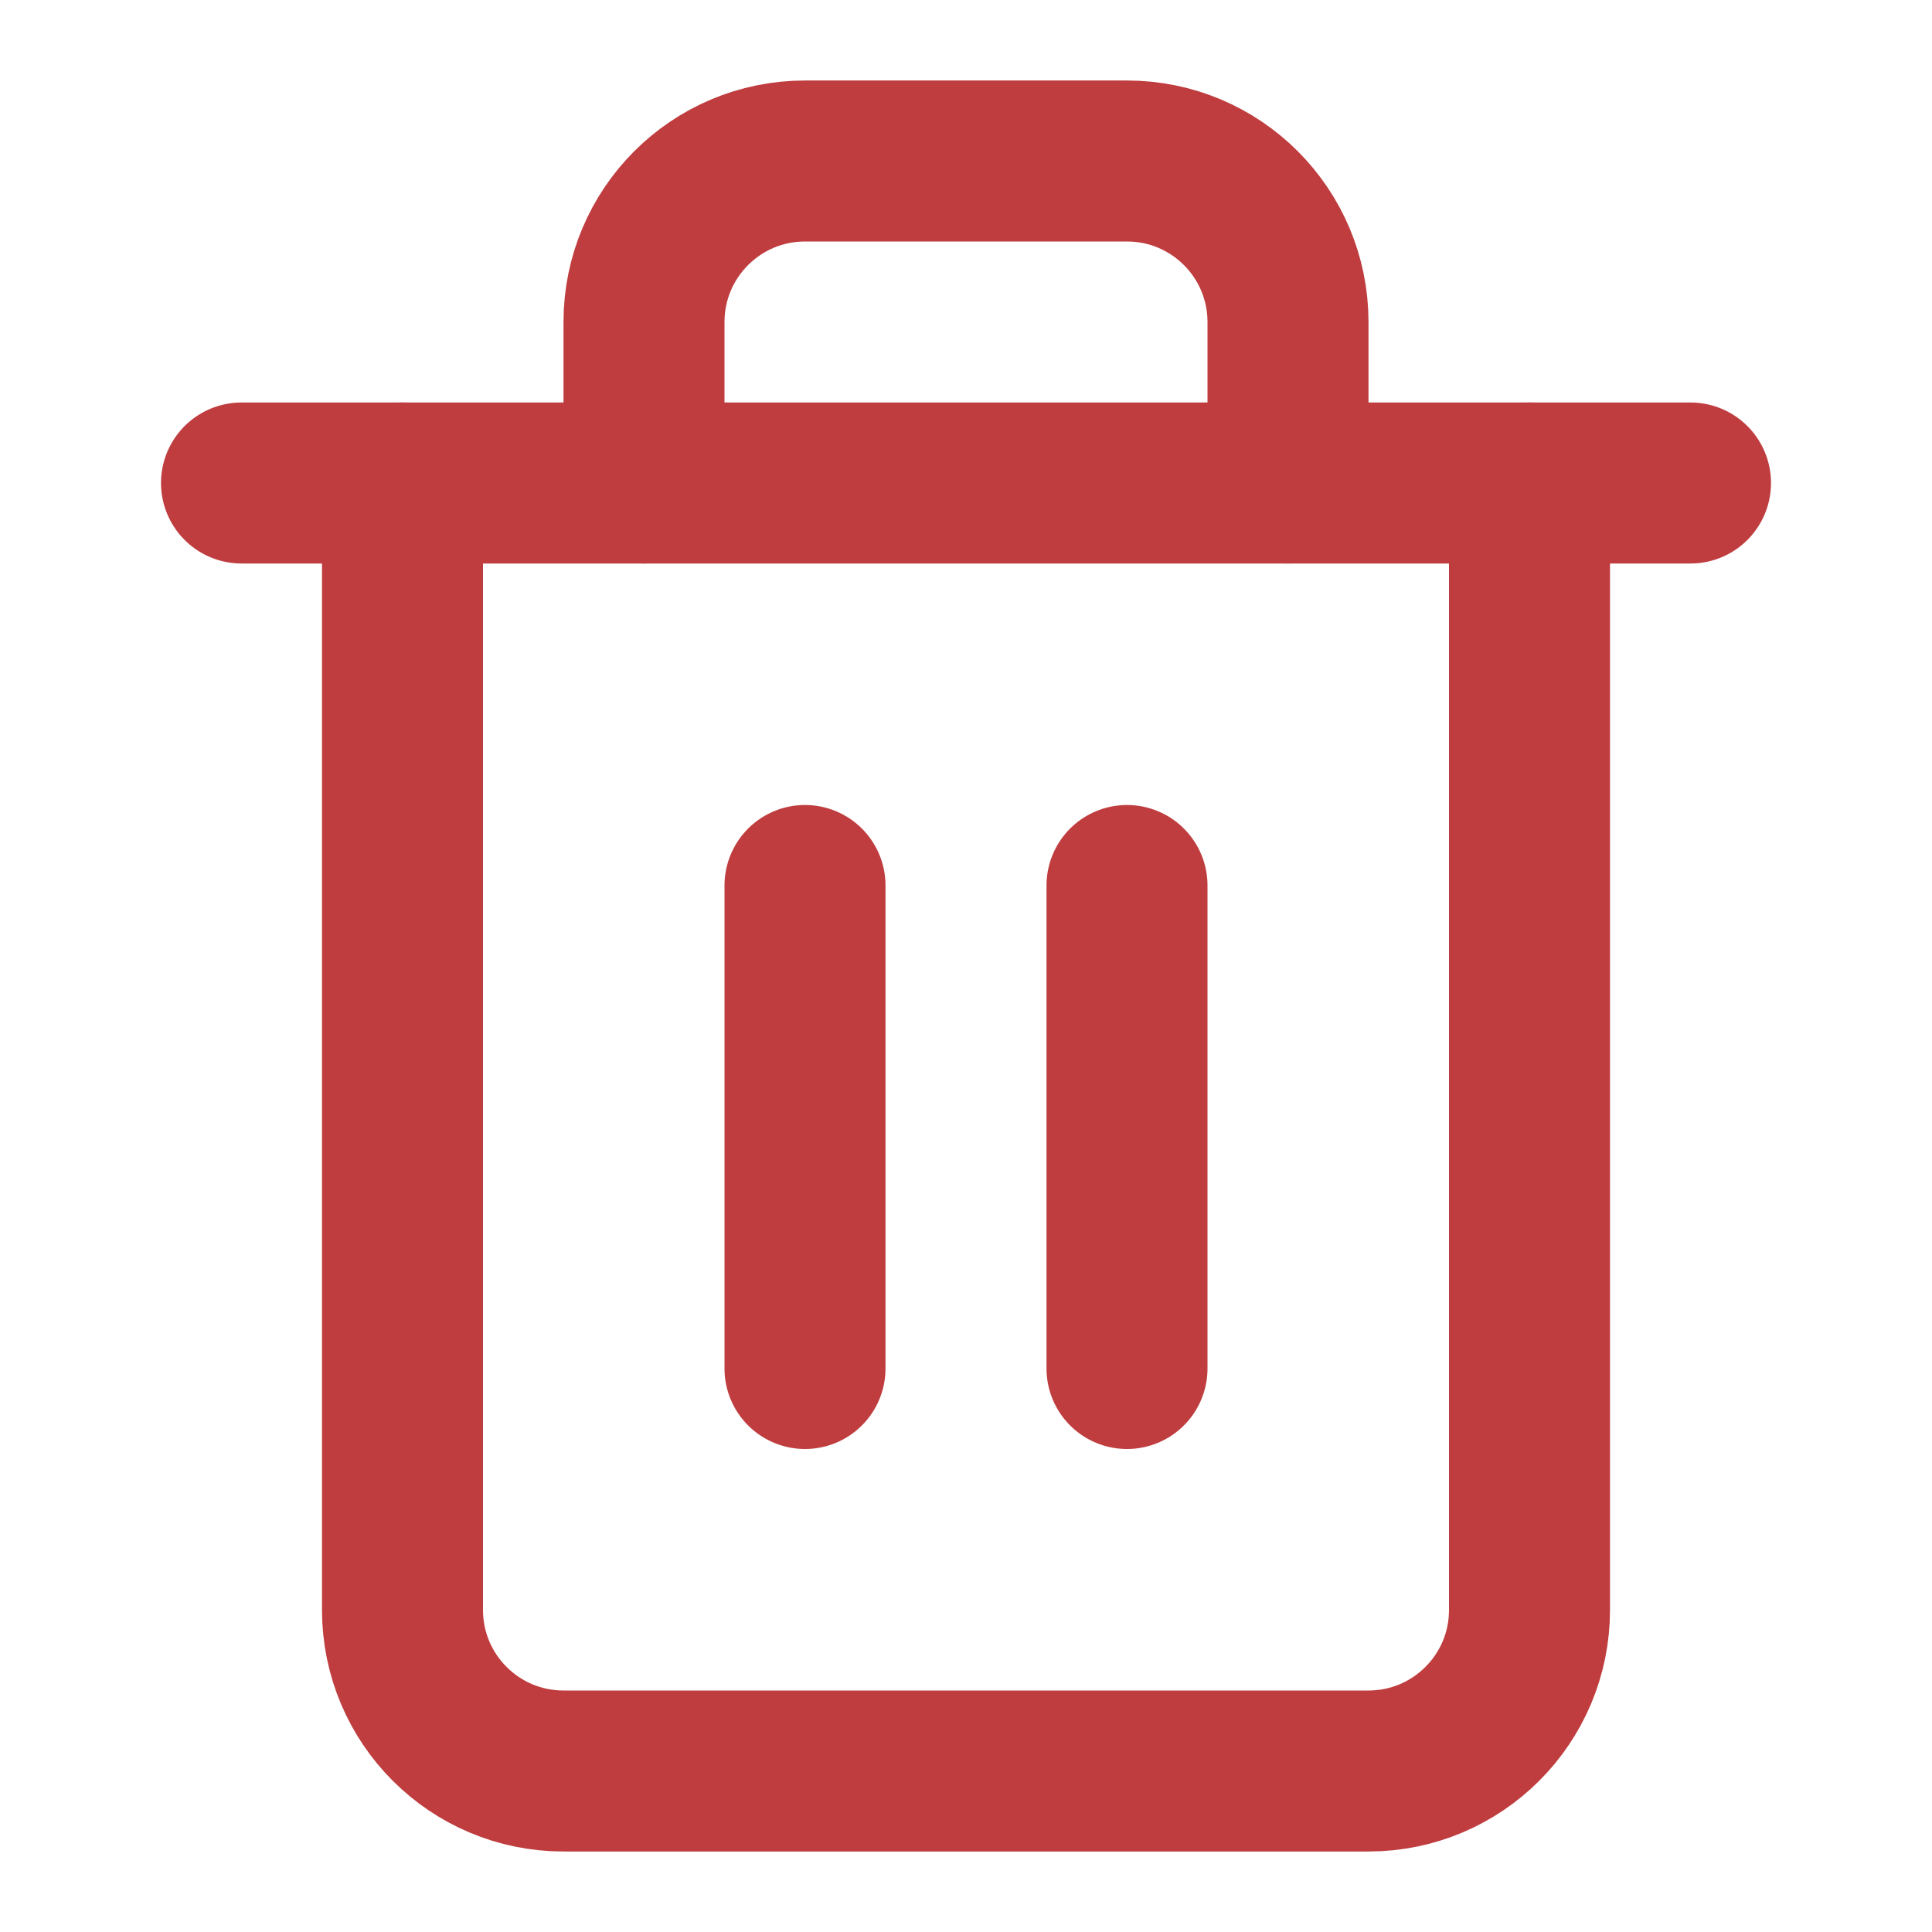
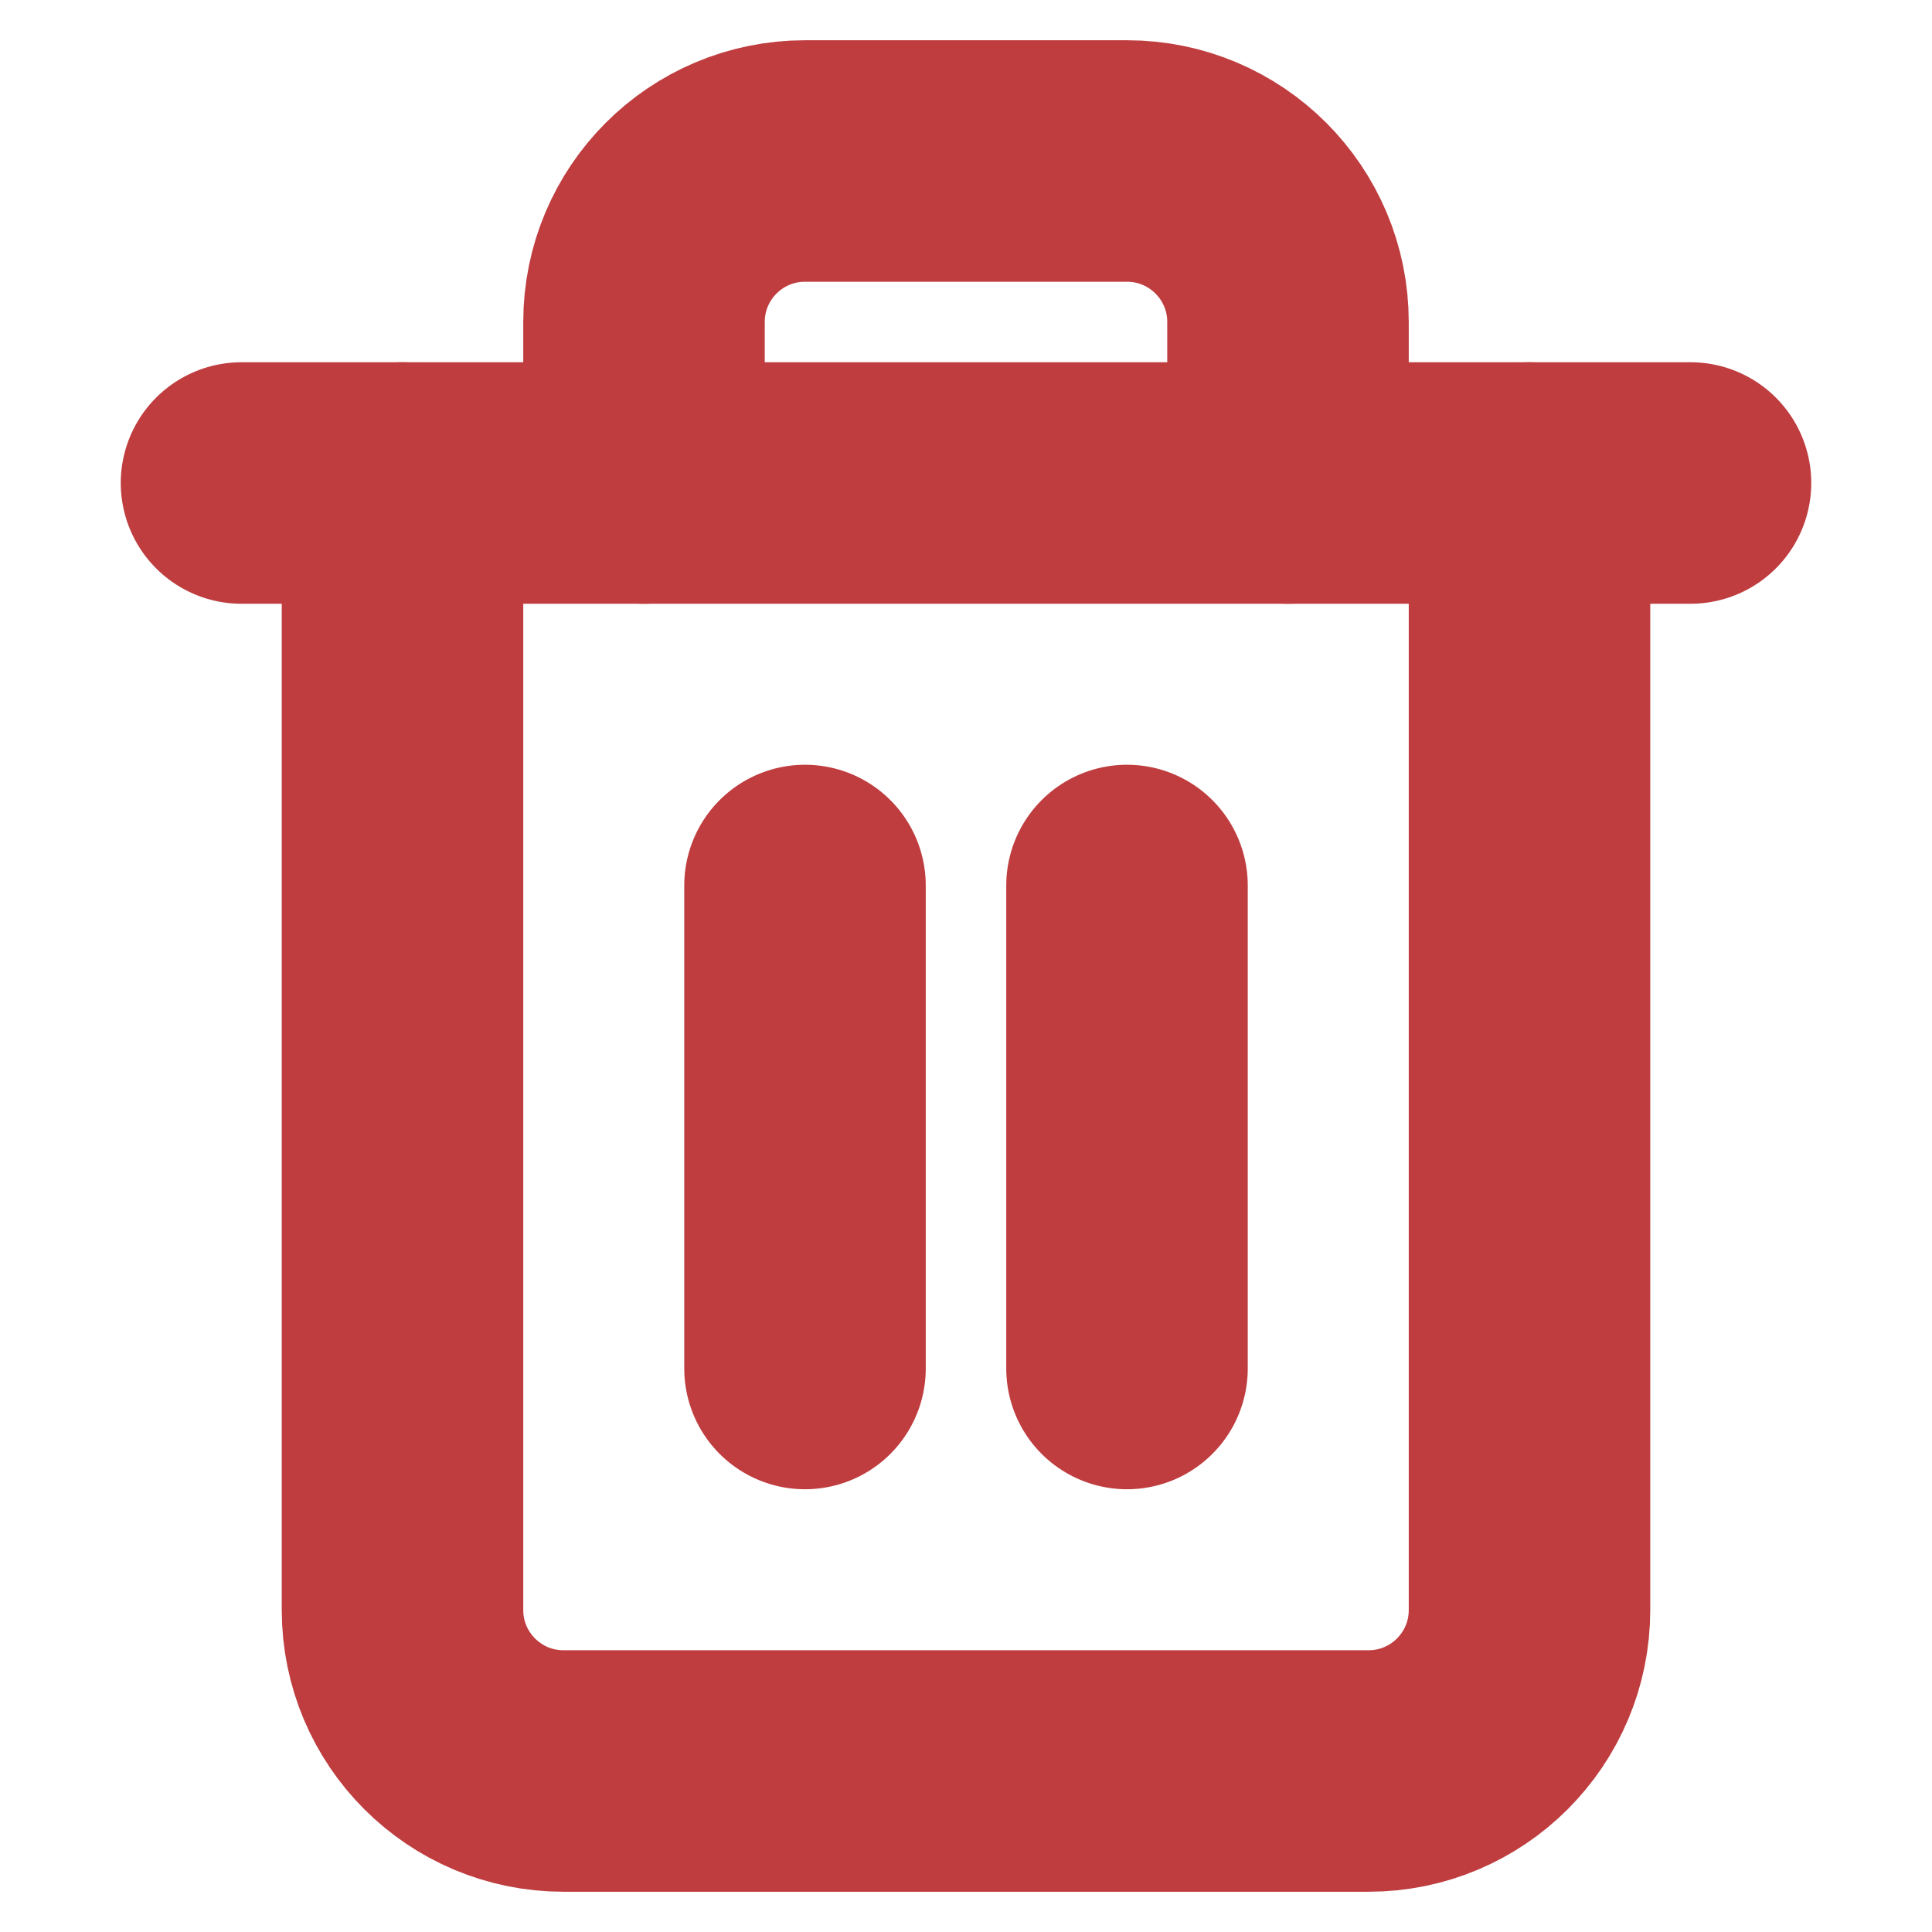
- <svg xmlns="http://www.w3.org/2000/svg" width="24" height="24" viewBox="0 0 24 24" fill="none" stroke="#BF3D3F" stroke-width="2" stroke-linecap="round" stroke-linejoin="round" class="feather feather-trash-2">
+ <svg xmlns="http://www.w3.org/2000/svg" width="24" height="24" viewBox="0 0 24 24" fill="none" stroke="#BF3D3F" stroke-width="3" stroke-linecap="round" stroke-linejoin="round" class="feather feather-trash-2">
  <polyline points="3 6 5 6 21 6" />
  <path d="M19 6v14a2 2 0 0 1-2 2H7a2 2 0 0 1-2-2V6m3 0V4a2 2 0 0 1 2-2h4a2 2 0 0 1 2 2v2" />
  <line x1="10" y1="11" x2="10" y2="17" />
  <line x1="14" y1="11" x2="14" y2="17" />
</svg>
